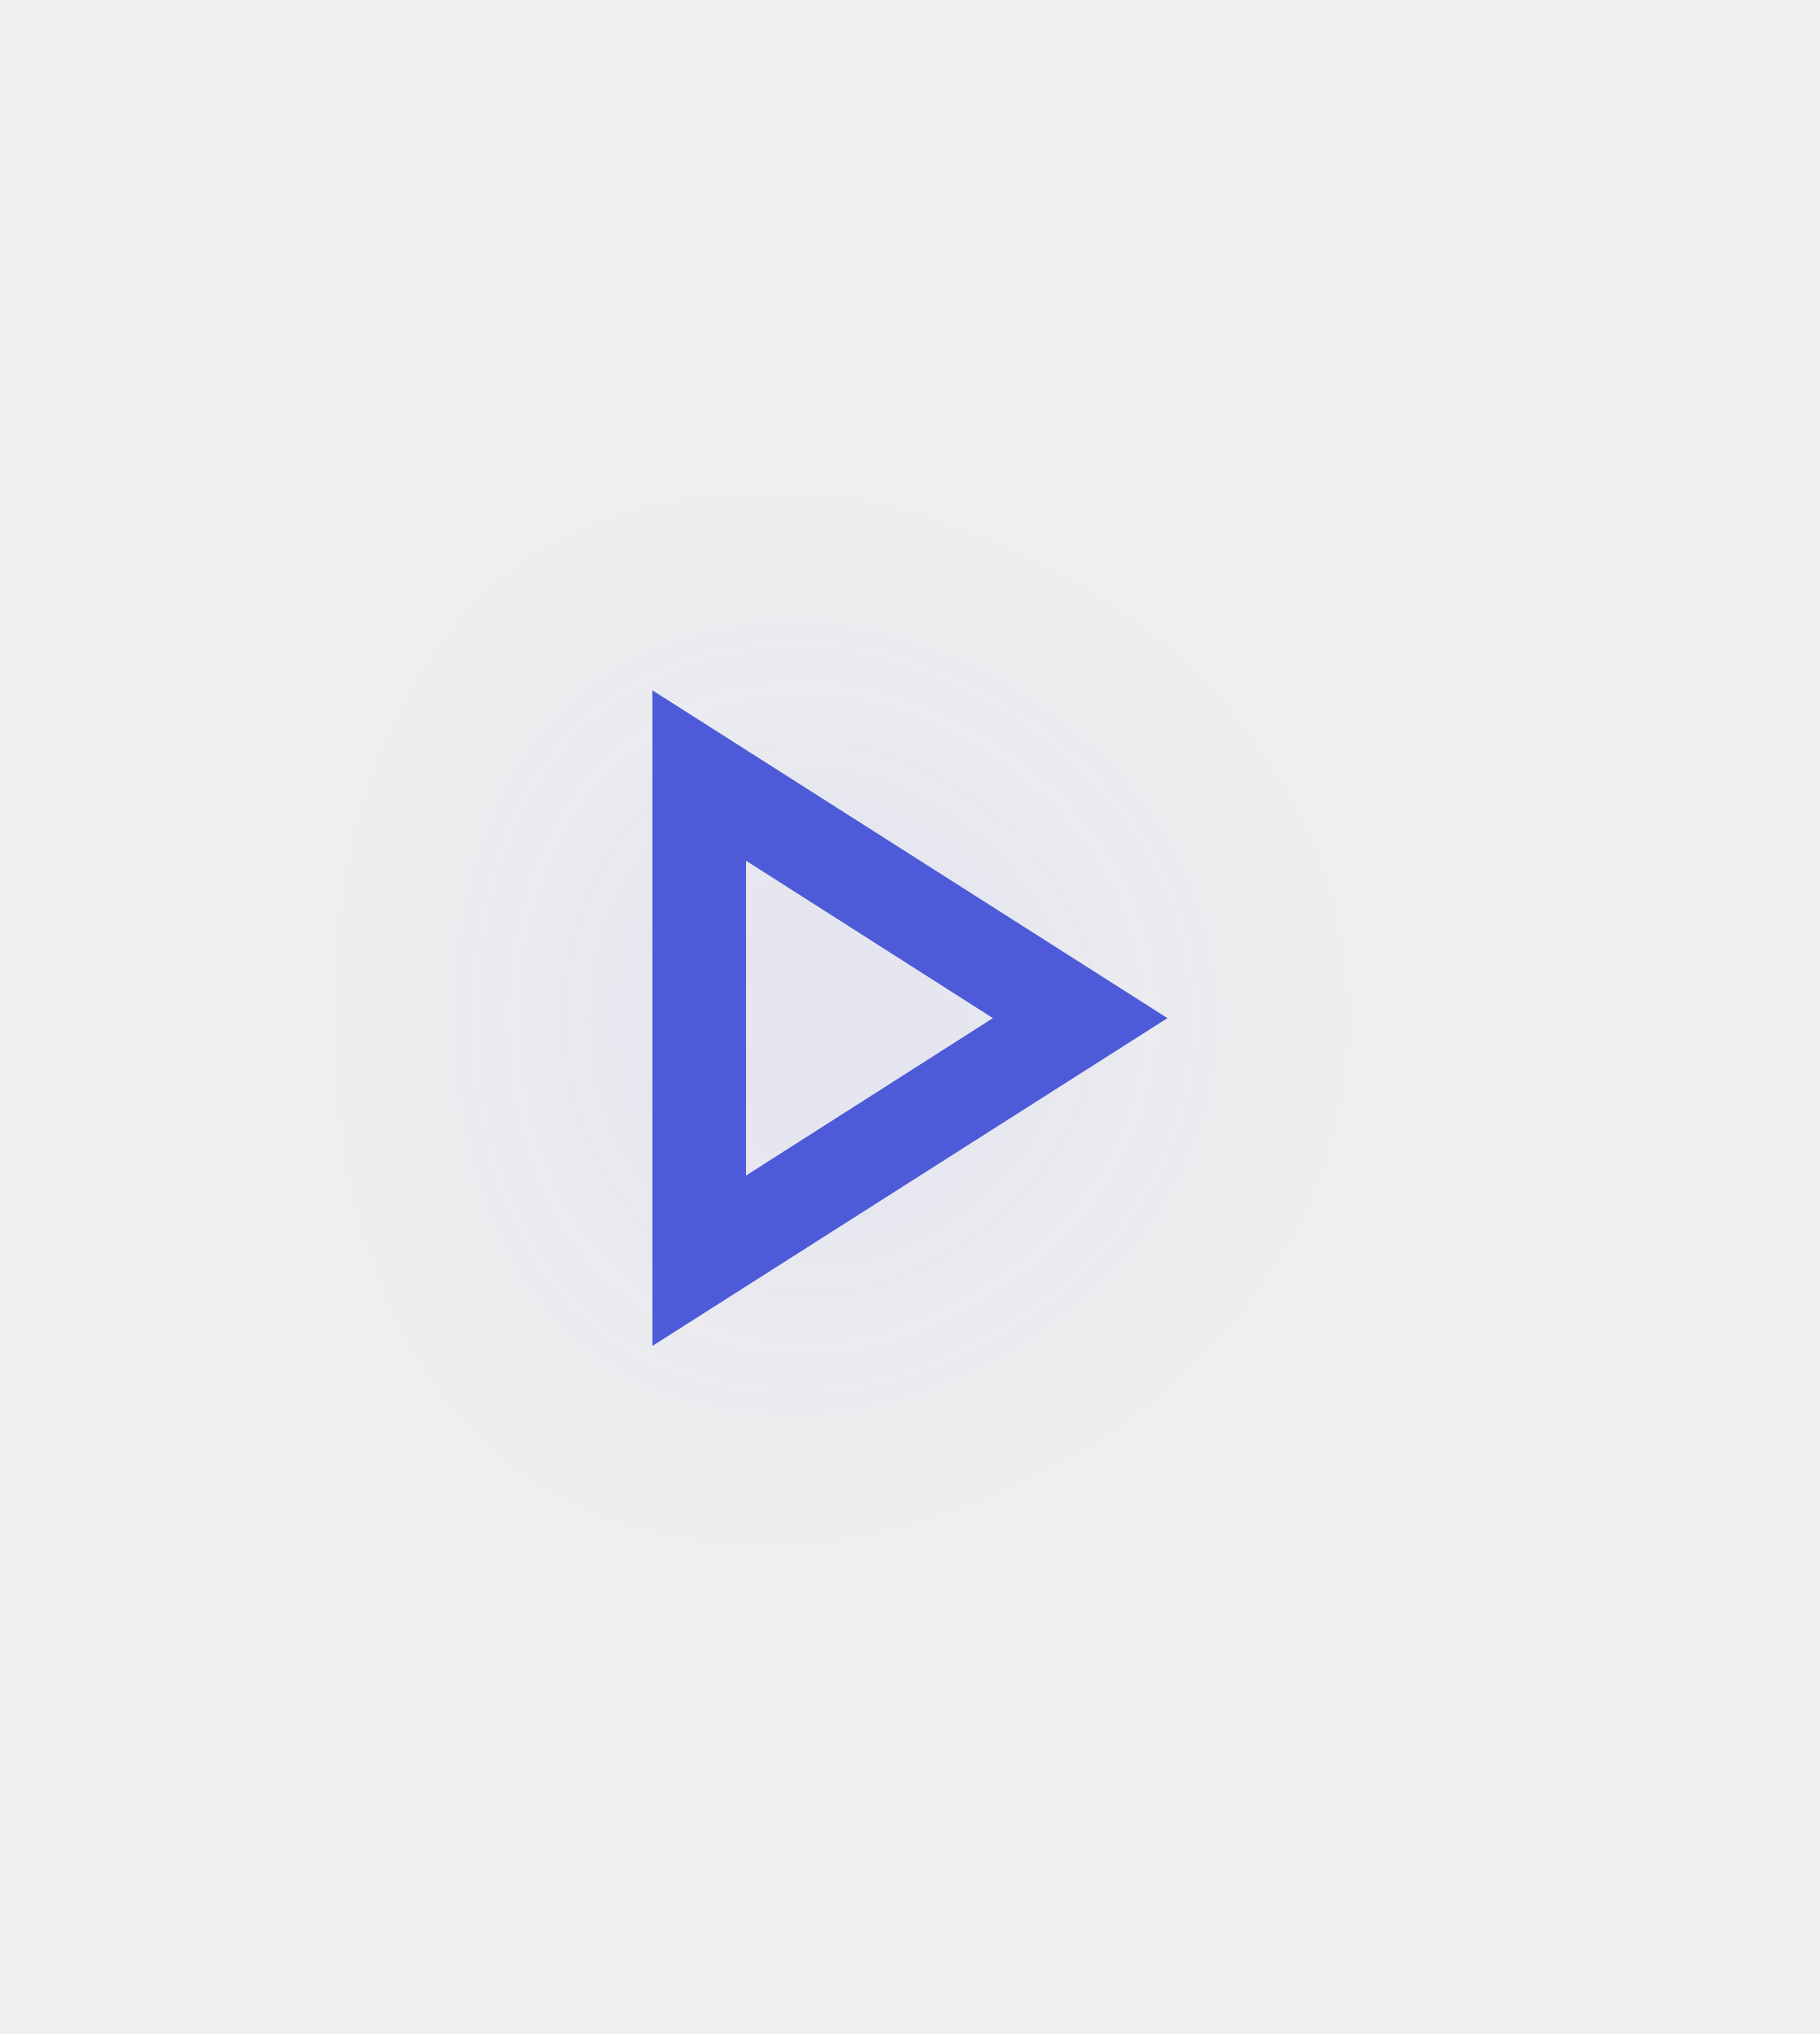
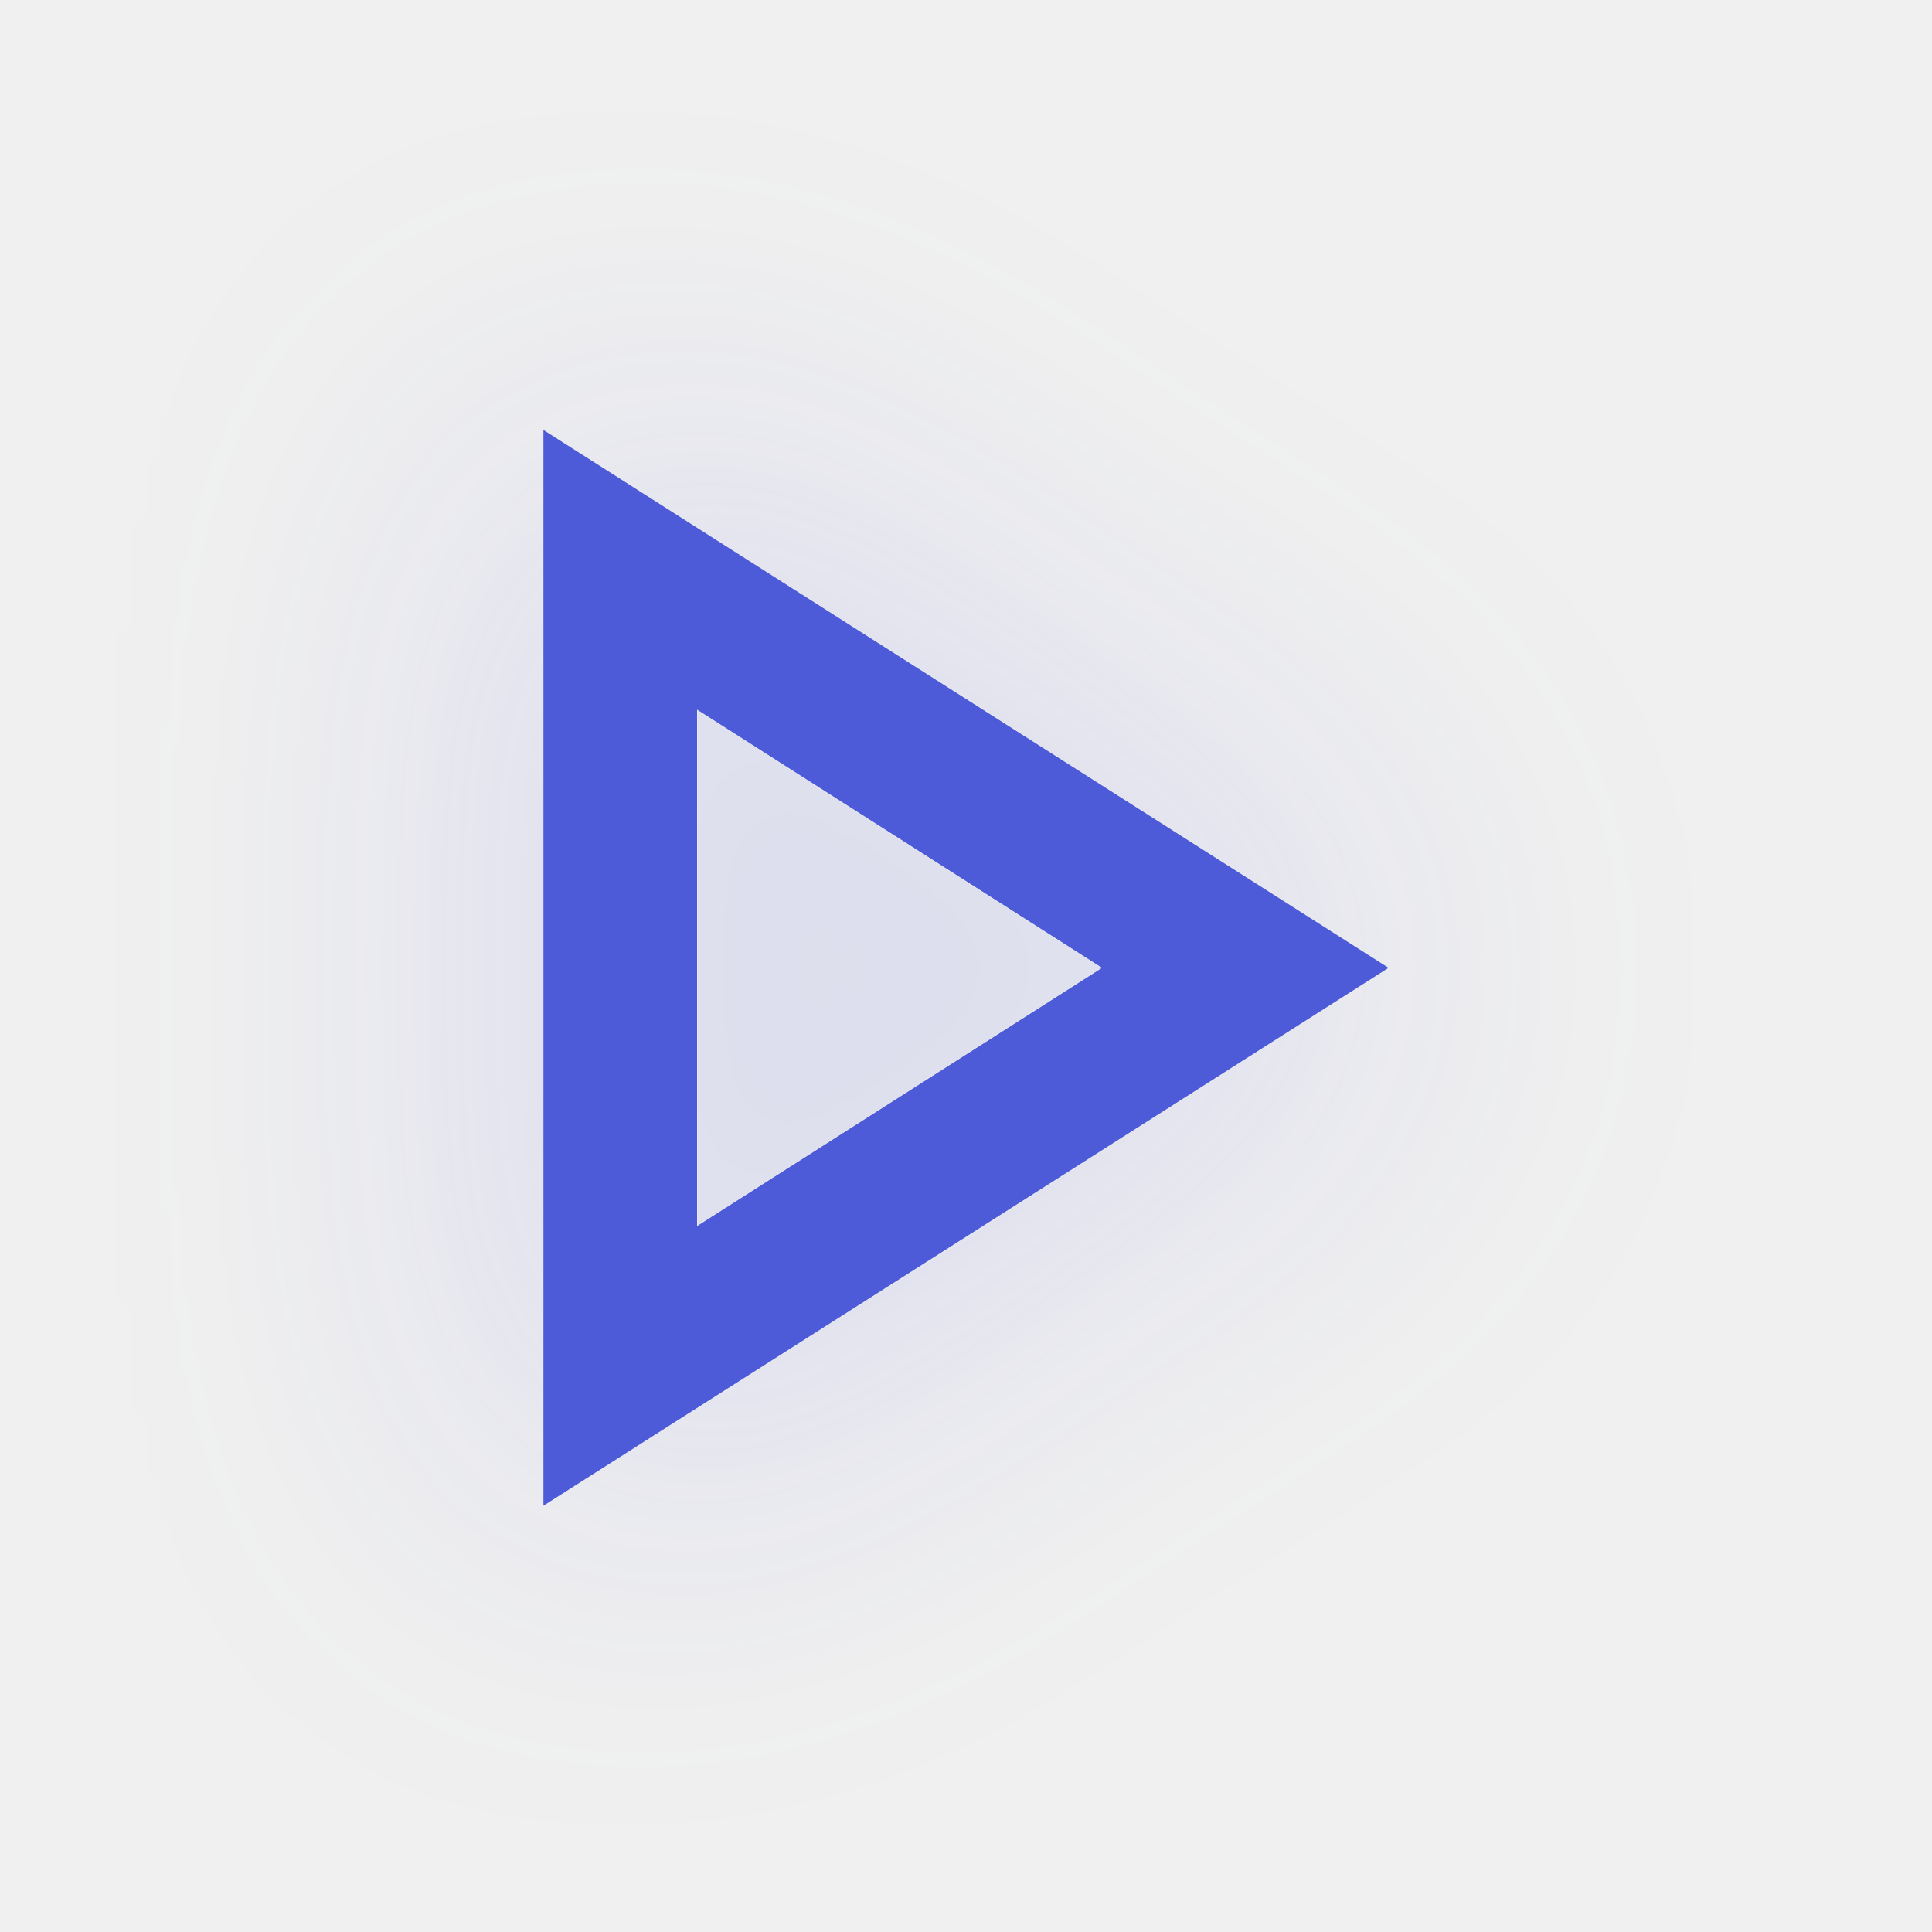
- <svg xmlns="http://www.w3.org/2000/svg" width="34" height="38" viewBox="0 0 34 38" fill="none">
-   <g filter="url(#filter0_d_1094_26785)">
-     <path d="M13.938 16.081L18.549 19.021L13.938 21.961V16.081ZM12.188 12.896V25.146L21.812 19.021L12.188 12.896Z" fill="#4D5BD9" />
+ <svg xmlns="http://www.w3.org/2000/svg" width="22" height="22" viewBox="0 0 22 22" fill="none">
+   <g clip-path="url(#clip0_1105_27290)">
+     <g filter="url(#filter0_d_1105_27290)">
+       <path d="M7.938 8.081L12.549 11.021L7.938 13.961V8.081ZM6.188 4.896V17.146L15.812 11.021L6.188 4.896Z" fill="#4D5BD9" />
+     </g>
  </g>
  <defs>
-     <filter id="filter0_d_1094_26785" x="0.188" y="0.896" width="33.625" height="36.25" filterUnits="userSpaceOnUse" color-interpolation-filters="sRGB">
+     <filter id="filter0_d_1105_27290" x="-5.812" y="-7.104" width="33.625" height="36.25" filterUnits="userSpaceOnUse" color-interpolation-filters="sRGB">
      <feFlood flood-opacity="0" result="BackgroundImageFix" />
      <feColorMatrix in="SourceAlpha" type="matrix" values="0 0 0 0 0 0 0 0 0 0 0 0 0 0 0 0 0 0 127 0" result="hardAlpha" />
      <feOffset />
      <feGaussianBlur stdDeviation="6" />
      <feComposite in2="hardAlpha" operator="out" />
      <feColorMatrix type="matrix" values="0 0 0 0 0.302 0 0 0 0 0.357 0 0 0 0 0.851 0 0 0 0.24 0" />
-       <feBlend mode="normal" in2="BackgroundImageFix" result="effect1_dropShadow_1094_26785" />
-       <feBlend mode="normal" in="SourceGraphic" in2="effect1_dropShadow_1094_26785" result="shape" />
+       <feBlend mode="normal" in2="BackgroundImageFix" result="effect1_dropShadow_1105_27290" />
+       <feBlend mode="normal" in="SourceGraphic" in2="effect1_dropShadow_1105_27290" result="shape" />
    </filter>
+     <clipPath id="clip0_1105_27290">
+       <rect width="21" height="21" fill="white" transform="translate(0.5 0.520691)" />
+     </clipPath>
  </defs>
</svg>
